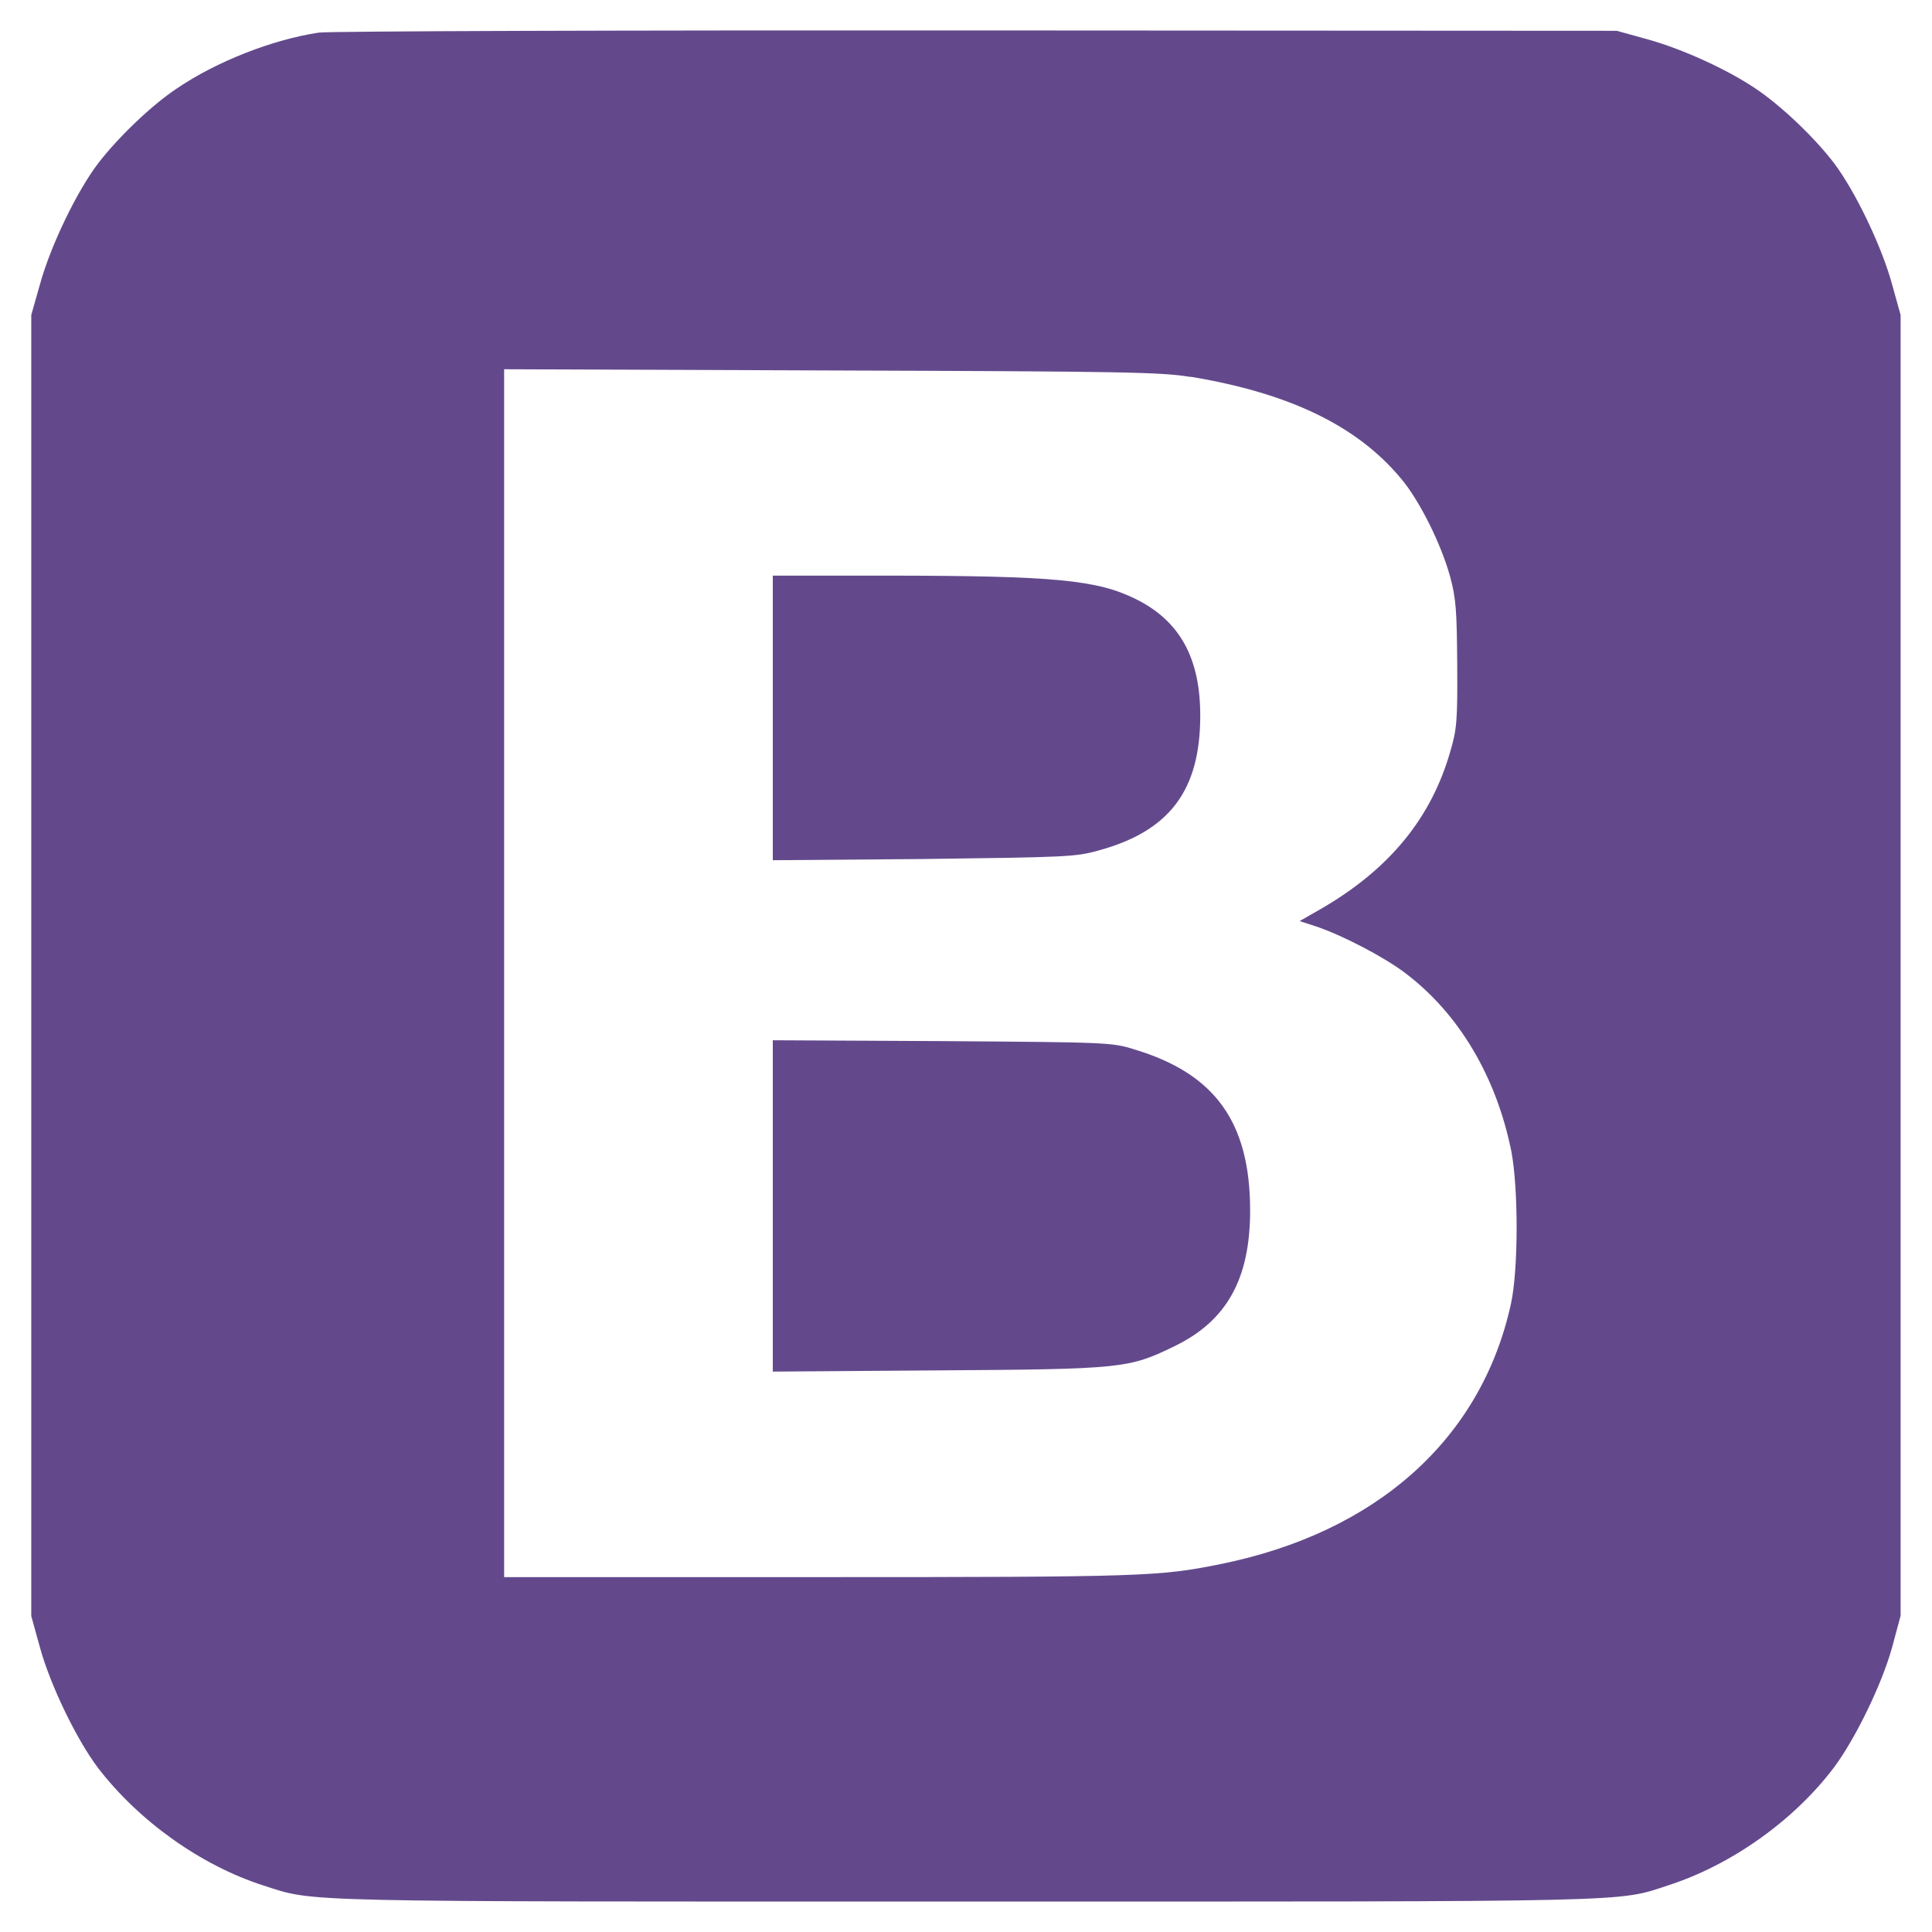
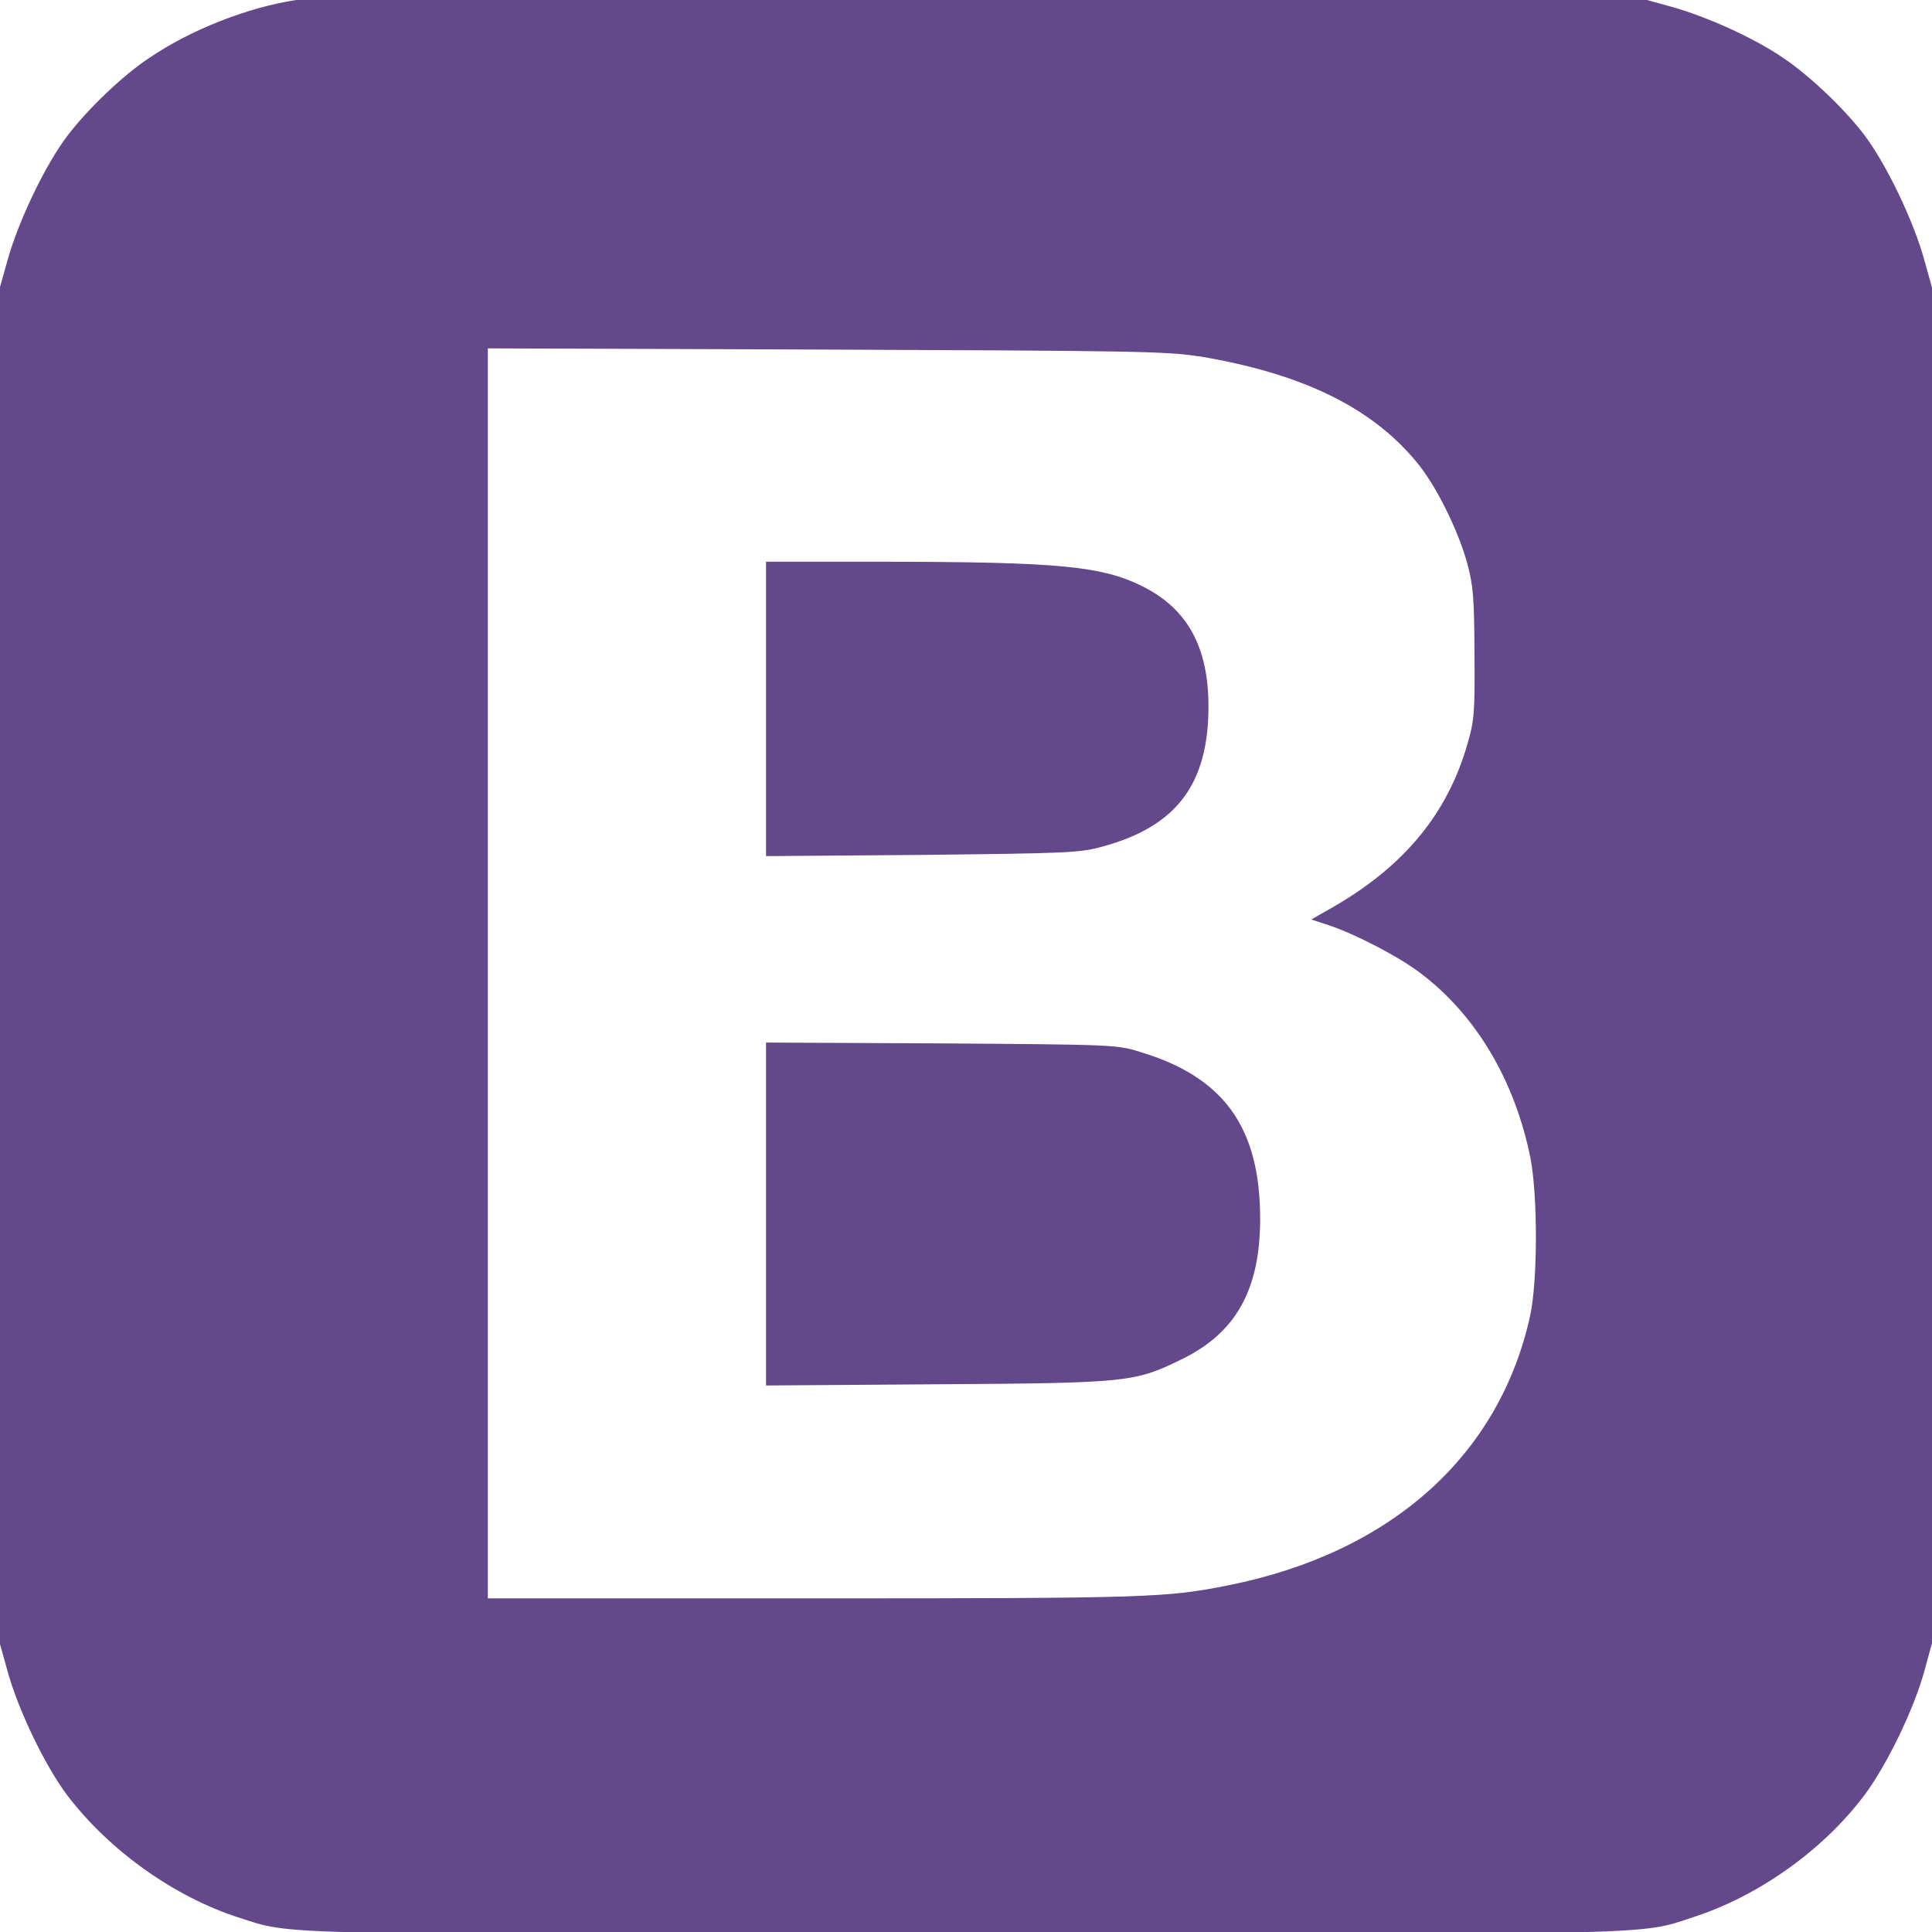
<svg xmlns="http://www.w3.org/2000/svg" width="16" height="16" zoomAndPan="disable" preserveAspectRatio="xmaxYmax">
-   <path d="M2.64.27c-.385.058-.848.24-1.176.463-.214.142-.49.41-.65.618-.18.236-.396.688-.482 1l-.073.257v10.776l.072.26c.085.31.302.76.48.996.337.44.854.81 1.374.976.428.138.214.132 5.814.132 5.603 0 5.39.006 5.815-.134.522-.168 1.04-.535 1.373-.975.178-.238.398-.69.483-.998l.07-.26V2.608l-.072-.258c-.085-.31-.302-.764-.48-1-.16-.21-.437-.475-.65-.617-.232-.157-.606-.328-.896-.408l-.253-.07-5.3-.003C5.18.25 2.724.258 2.64.27zm7.22 2.85c.818.136 1.375.404 1.74.84.155.182.336.547.41.818.048.178.055.28.058.724.003.468-.003.537-.057.72-.157.55-.5.97-1.056 1.296l-.192.11.138.045c.21.07.558.25.736.385.445.336.755.858.88 1.48.058.31.058.975-.004 1.26-.245 1.118-1.112 1.896-2.414 2.157-.5.1-.628.106-3.306.106H4.175V3.058l2.708.01c2.425.008 2.735.013 2.978.054zM6.4 5.944v1.18l1.248-.01c1.17-.015 1.26-.017 1.447-.07.59-.16.845-.497.845-1.118 0-.475-.168-.783-.532-.964-.323-.16-.672-.193-2.044-.195h-.964v1.178zm0 4.042v1.373l1.364-.01c1.533-.01 1.584-.016 1.962-.2.434-.21.627-.558.627-1.124 0-.728-.288-1.132-.955-1.333-.188-.06-.224-.06-1.594-.07L6.4 8.615v1.372z" fill="#63498c" />
+   <path fill="#63498c" d="M2.453 0c-.4.06-.878.248-1.217.48-.222.146-.508.423-.673.638-.187.244-.41.712-.5 1.035l-.075.266v11.153l.075.27c.088.32.312.786.497 1.03.348.455.884.838 1.422 1.01.443.143.22.137 6.017.137 5.8 0 5.578.006 6.018-.14.54-.173 1.077-.553 1.42-1.008.186-.247.413-.714.5-1.033l.074-.27V2.42l-.075-.268c-.088-.32-.312-.79-.497-1.035-.165-.217-.452-.49-.672-.638-.24-.164-.628-.34-.928-.424l-.262-.072L8.093-.02c-3.01 0-5.553.007-5.64.02zm7.473 2.95c.846.14 1.423.417 1.8.87.16.187.348.565.425.845.05.184.058.29.06.75.004.484-.002.555-.058.745-.162.57-.517 1.004-1.093 1.34l-.2.115.143.047c.218.072.578.258.762.398.46.348.78.888.91 1.532.06.32.06 1.01-.003 1.304-.254 1.157-1.15 1.963-2.5 2.233-.516.102-.65.108-3.42.108H4.04V2.885l2.802.01c2.51.01 2.83.014 3.083.056zM6.344 5.87v1.22l1.292-.01c1.21-.014 1.304-.016 1.498-.07.61-.167.874-.516.874-1.16 0-.49-.173-.81-.55-.996-.334-.166-.696-.2-2.116-.202h-.998v1.22zm0 4.184v1.42l1.412-.01c1.587-.01 1.64-.016 2.03-.207.45-.218.65-.578.65-1.164 0-.753-.298-1.172-.99-1.38-.193-.062-.23-.062-1.648-.072l-1.454-.007v1.42z" />
</svg>
